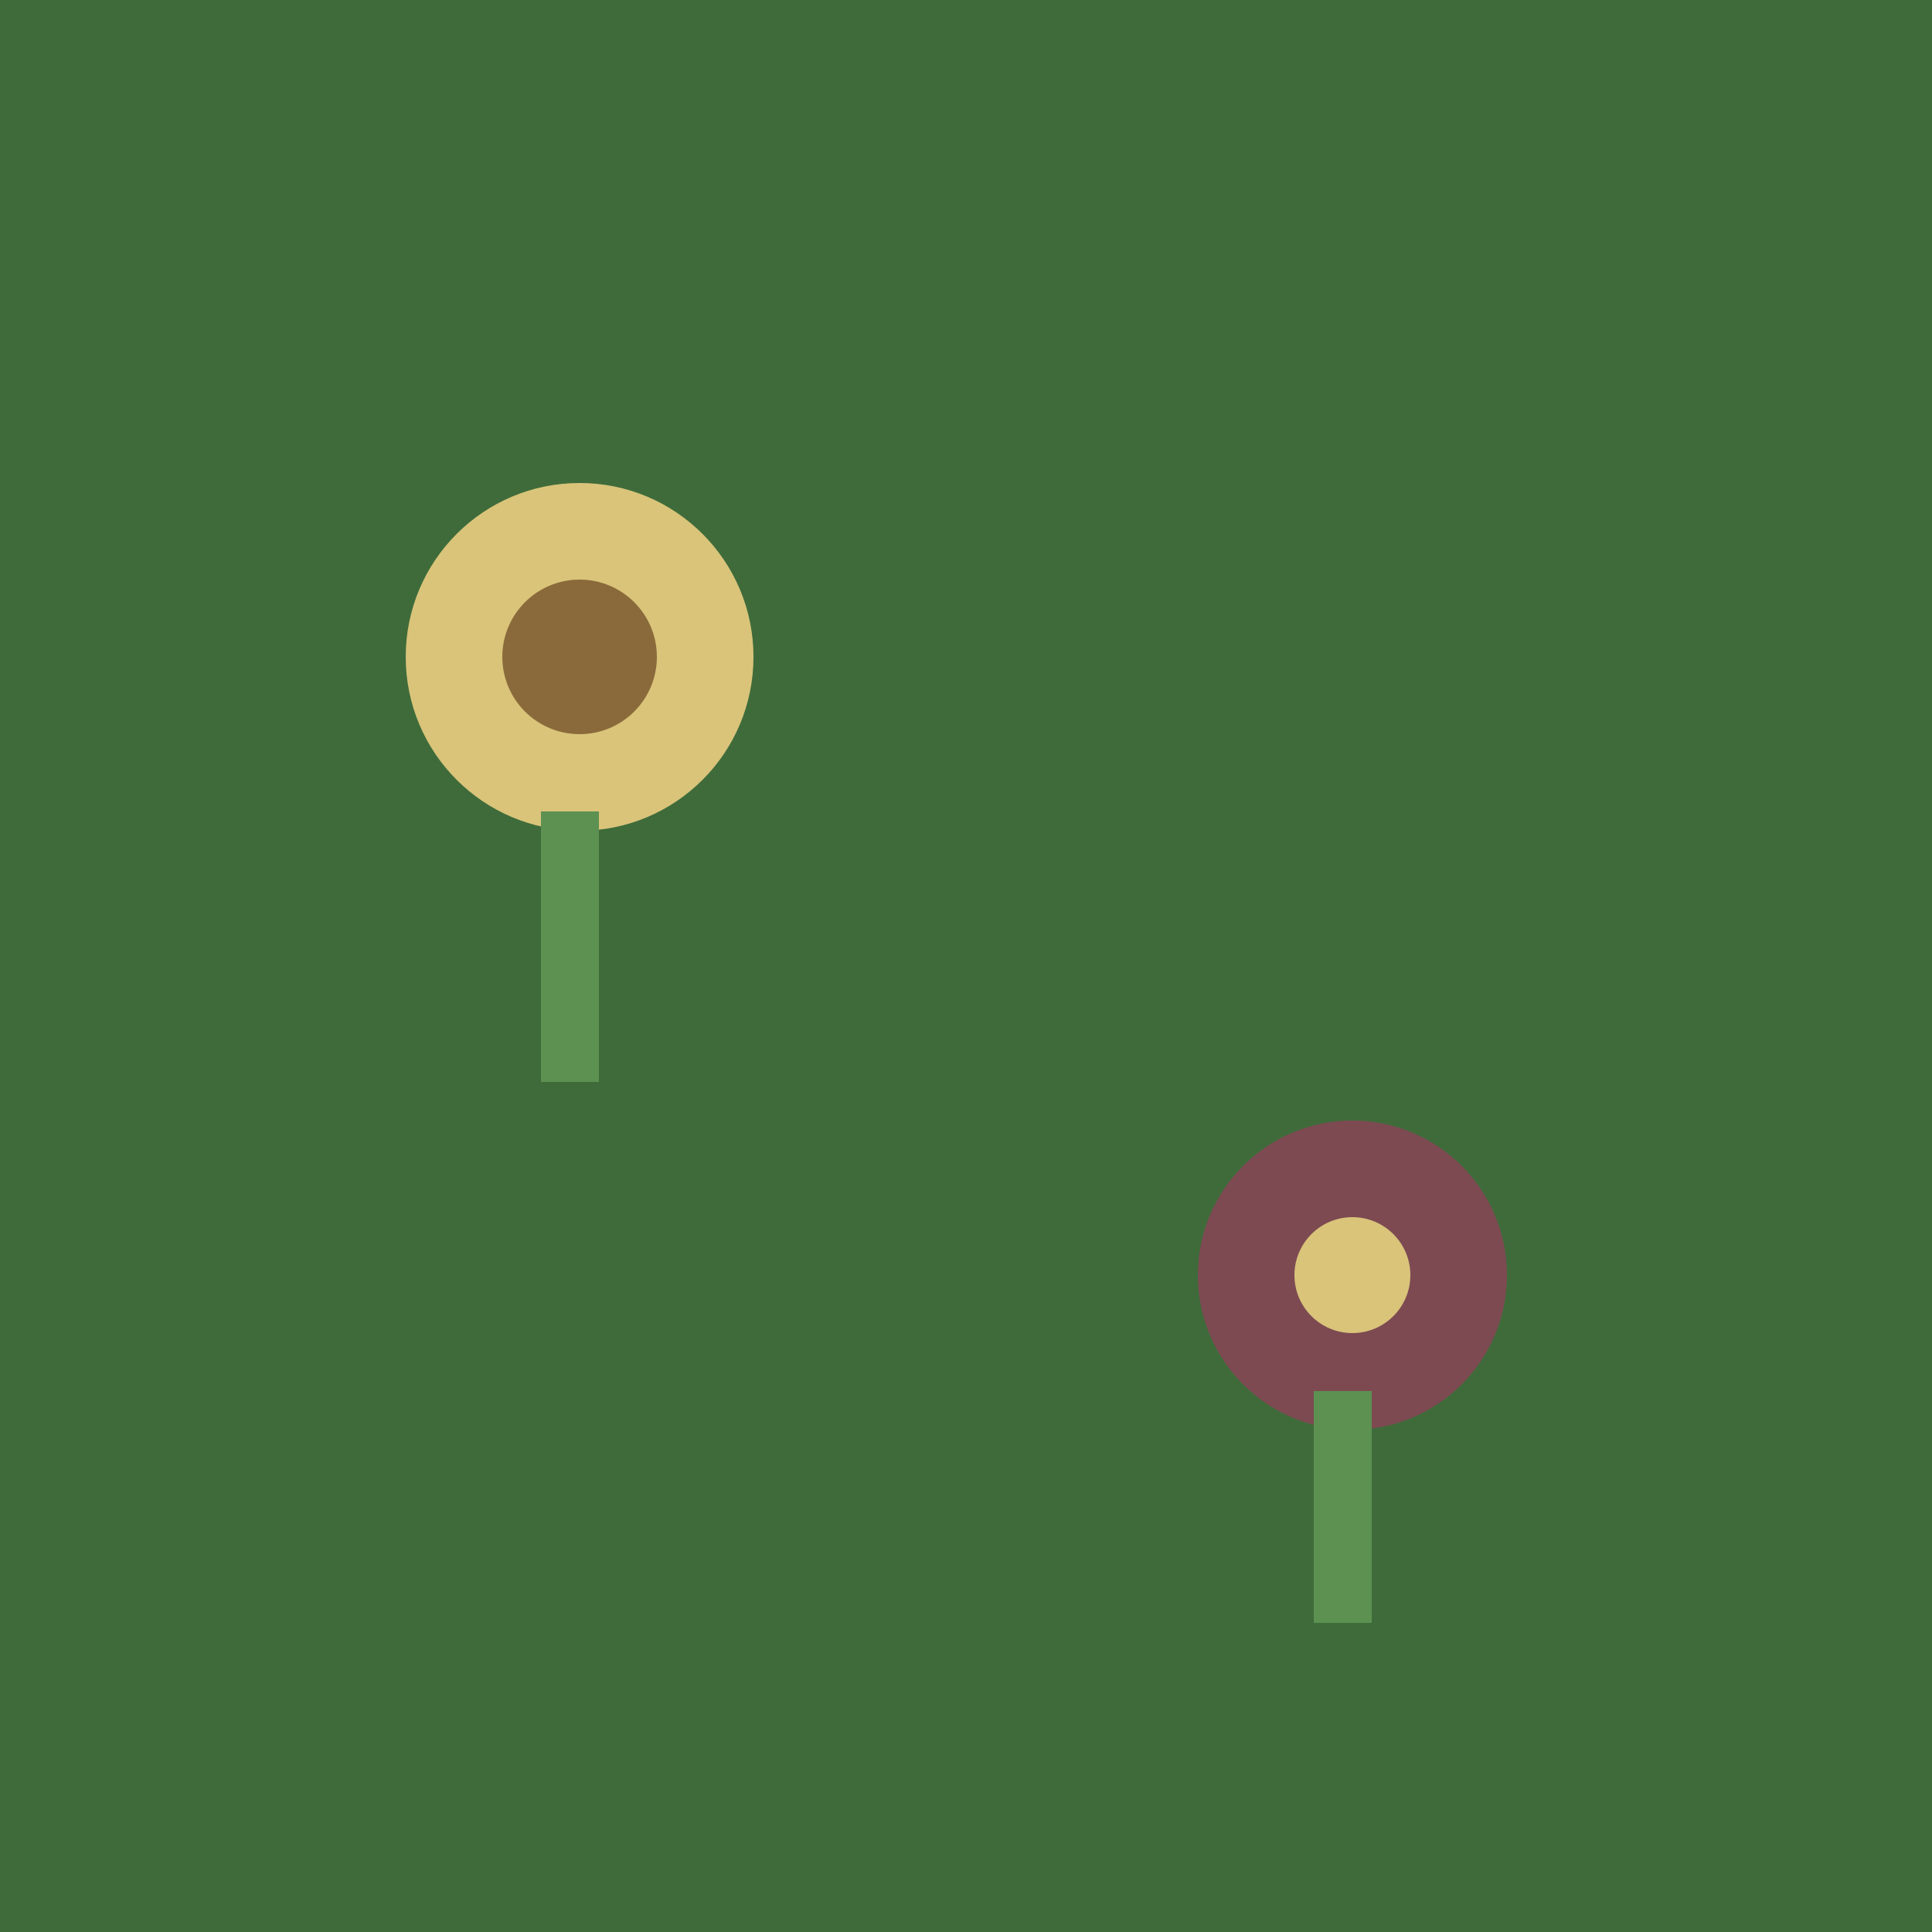
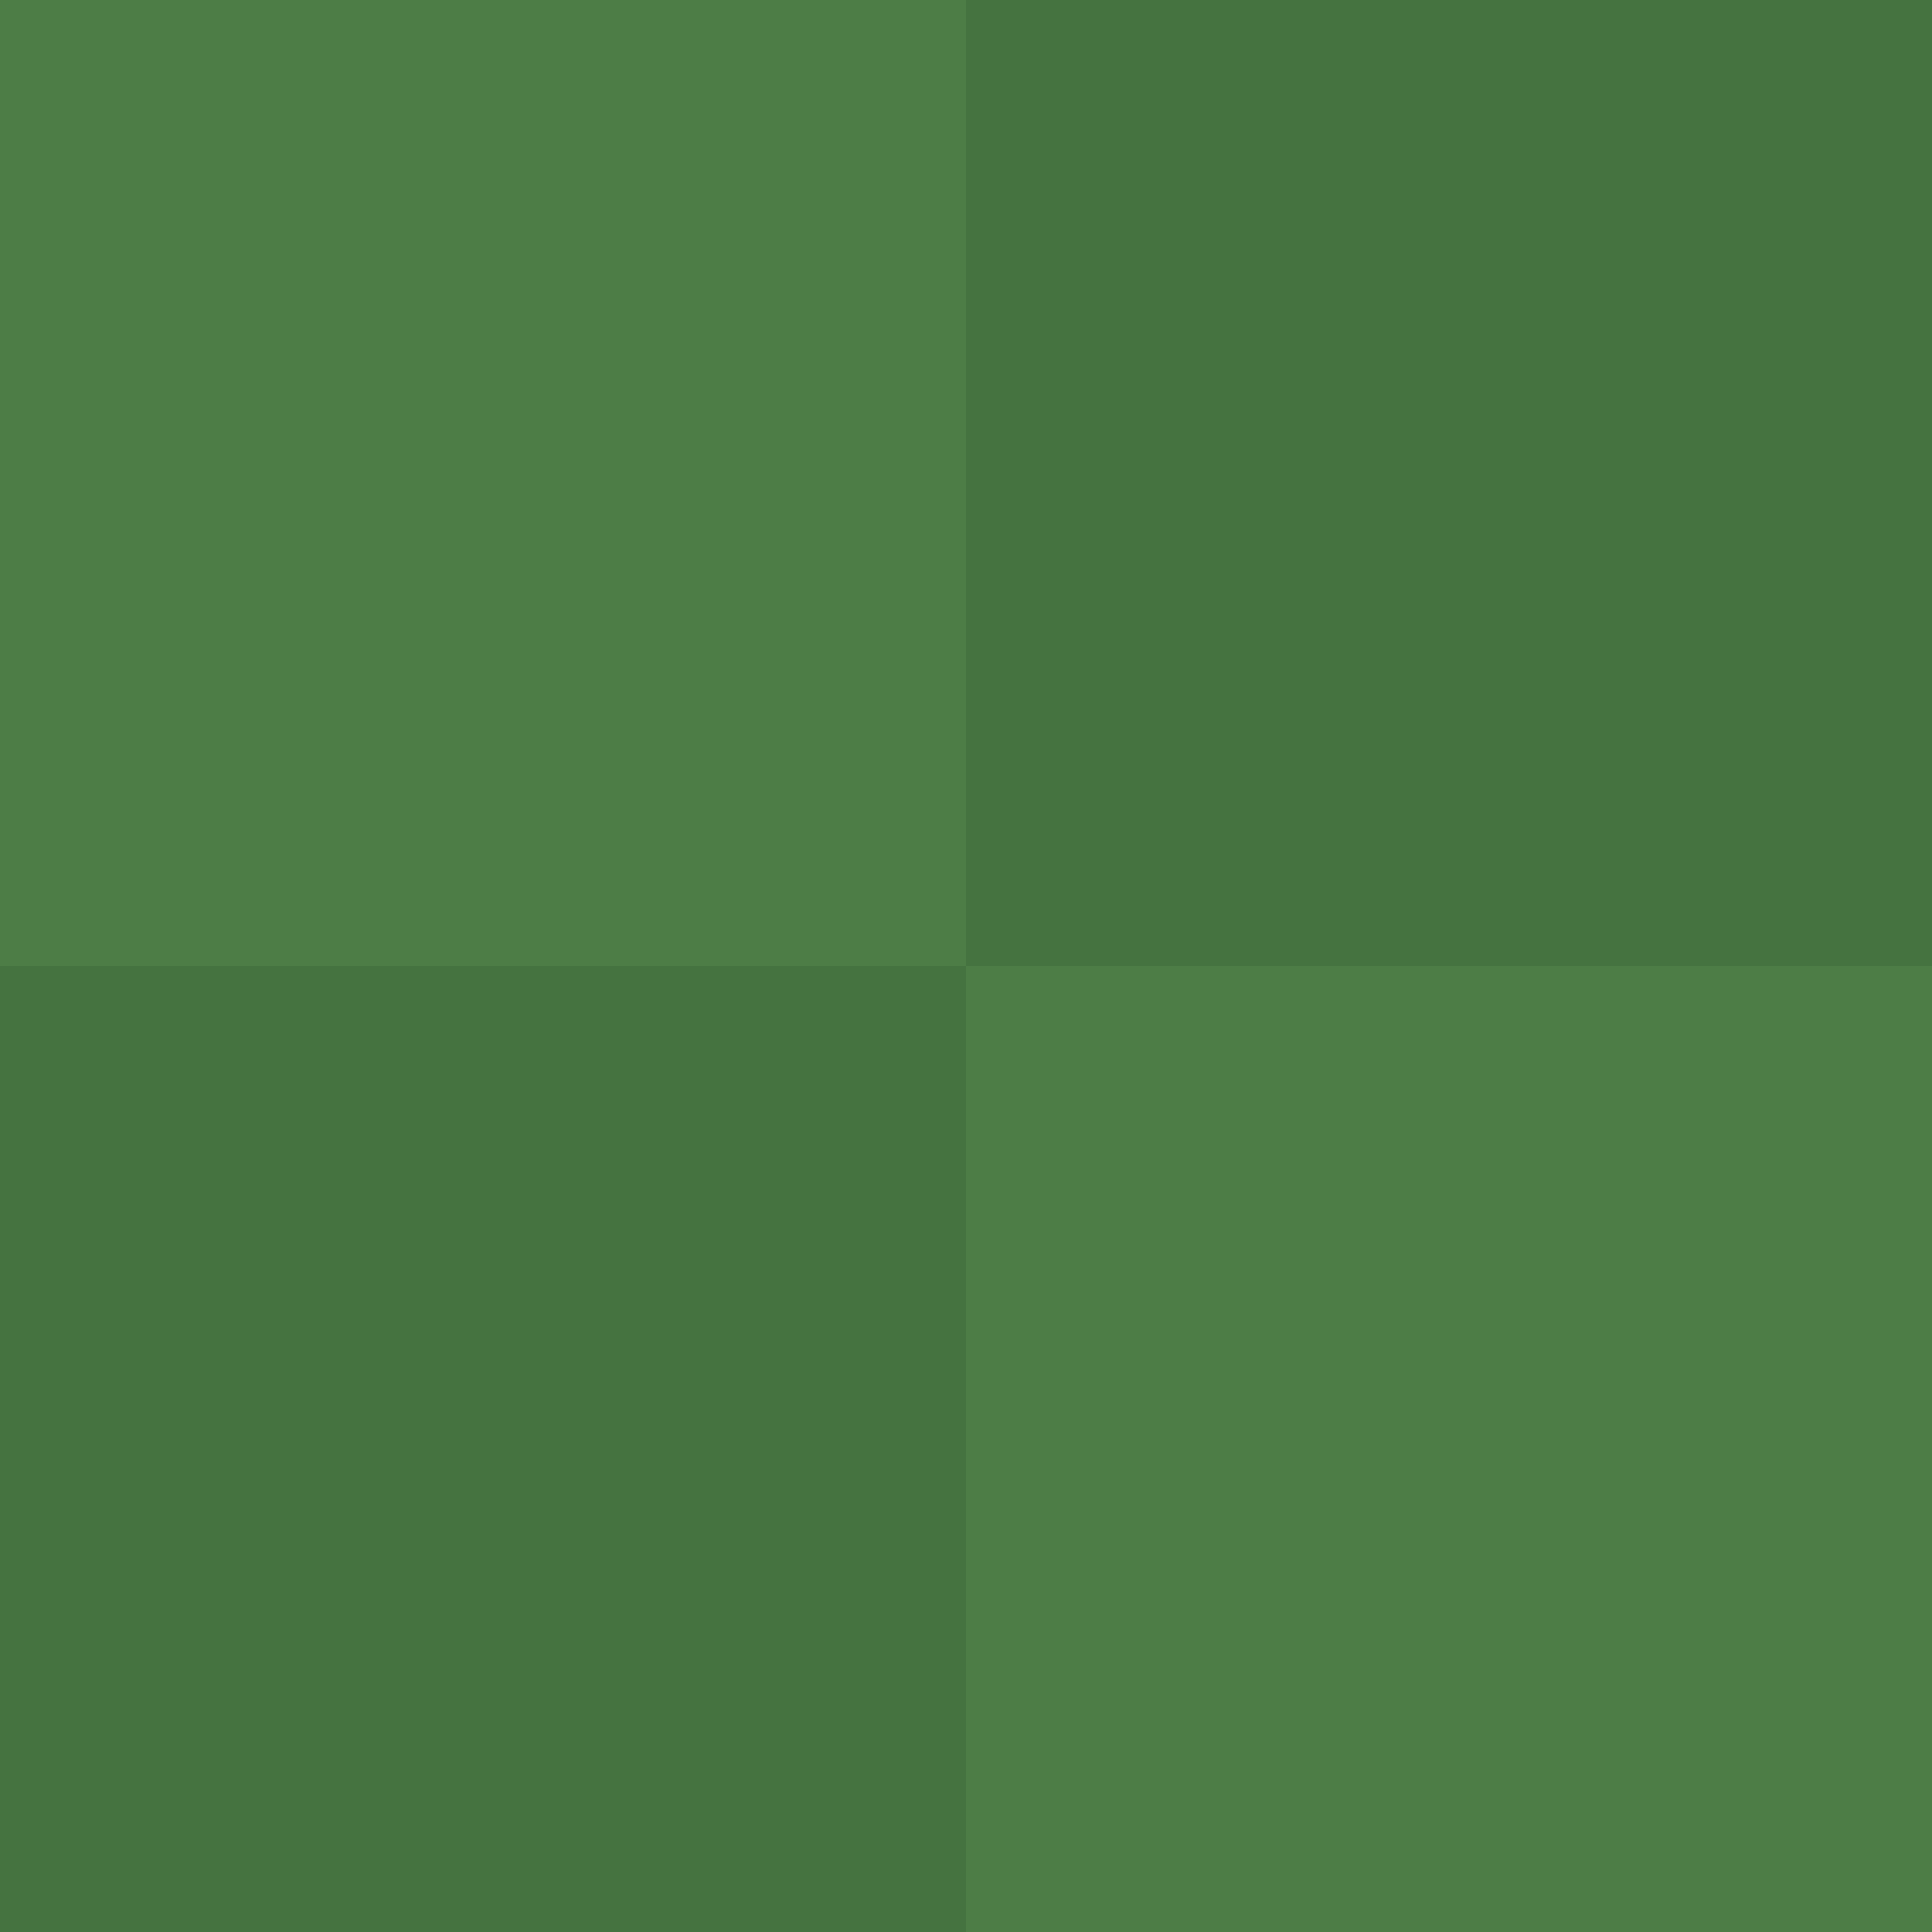
<svg xmlns="http://www.w3.org/2000/svg" viewBox="0 0 100 100">
-   <rect width="100" height="100" fill="#3f6b3a" />
-   <circle cx="30" cy="34" r="9" fill="#d9c47a" />
-   <circle cx="30" cy="34" r="4" fill="#8a6a3a" />
-   <circle cx="70" cy="66" r="8" fill="#7d4a52" />
-   <circle cx="70" cy="66" r="3" fill="#d9c47a" />
-   <rect x="28" y="42" width="3" height="14" fill="#5c9152" />
-   <rect x="68" y="72" width="3" height="12" fill="#5c9152" />
+   <rect width="100" height="100" fill="#457340" />
+   <rect x="0" y="0" width="50" height="50" fill="#4d7d46" />
+   <rect x="50" y="50" width="50" height="50" fill="#4d7d46" />
</svg>
